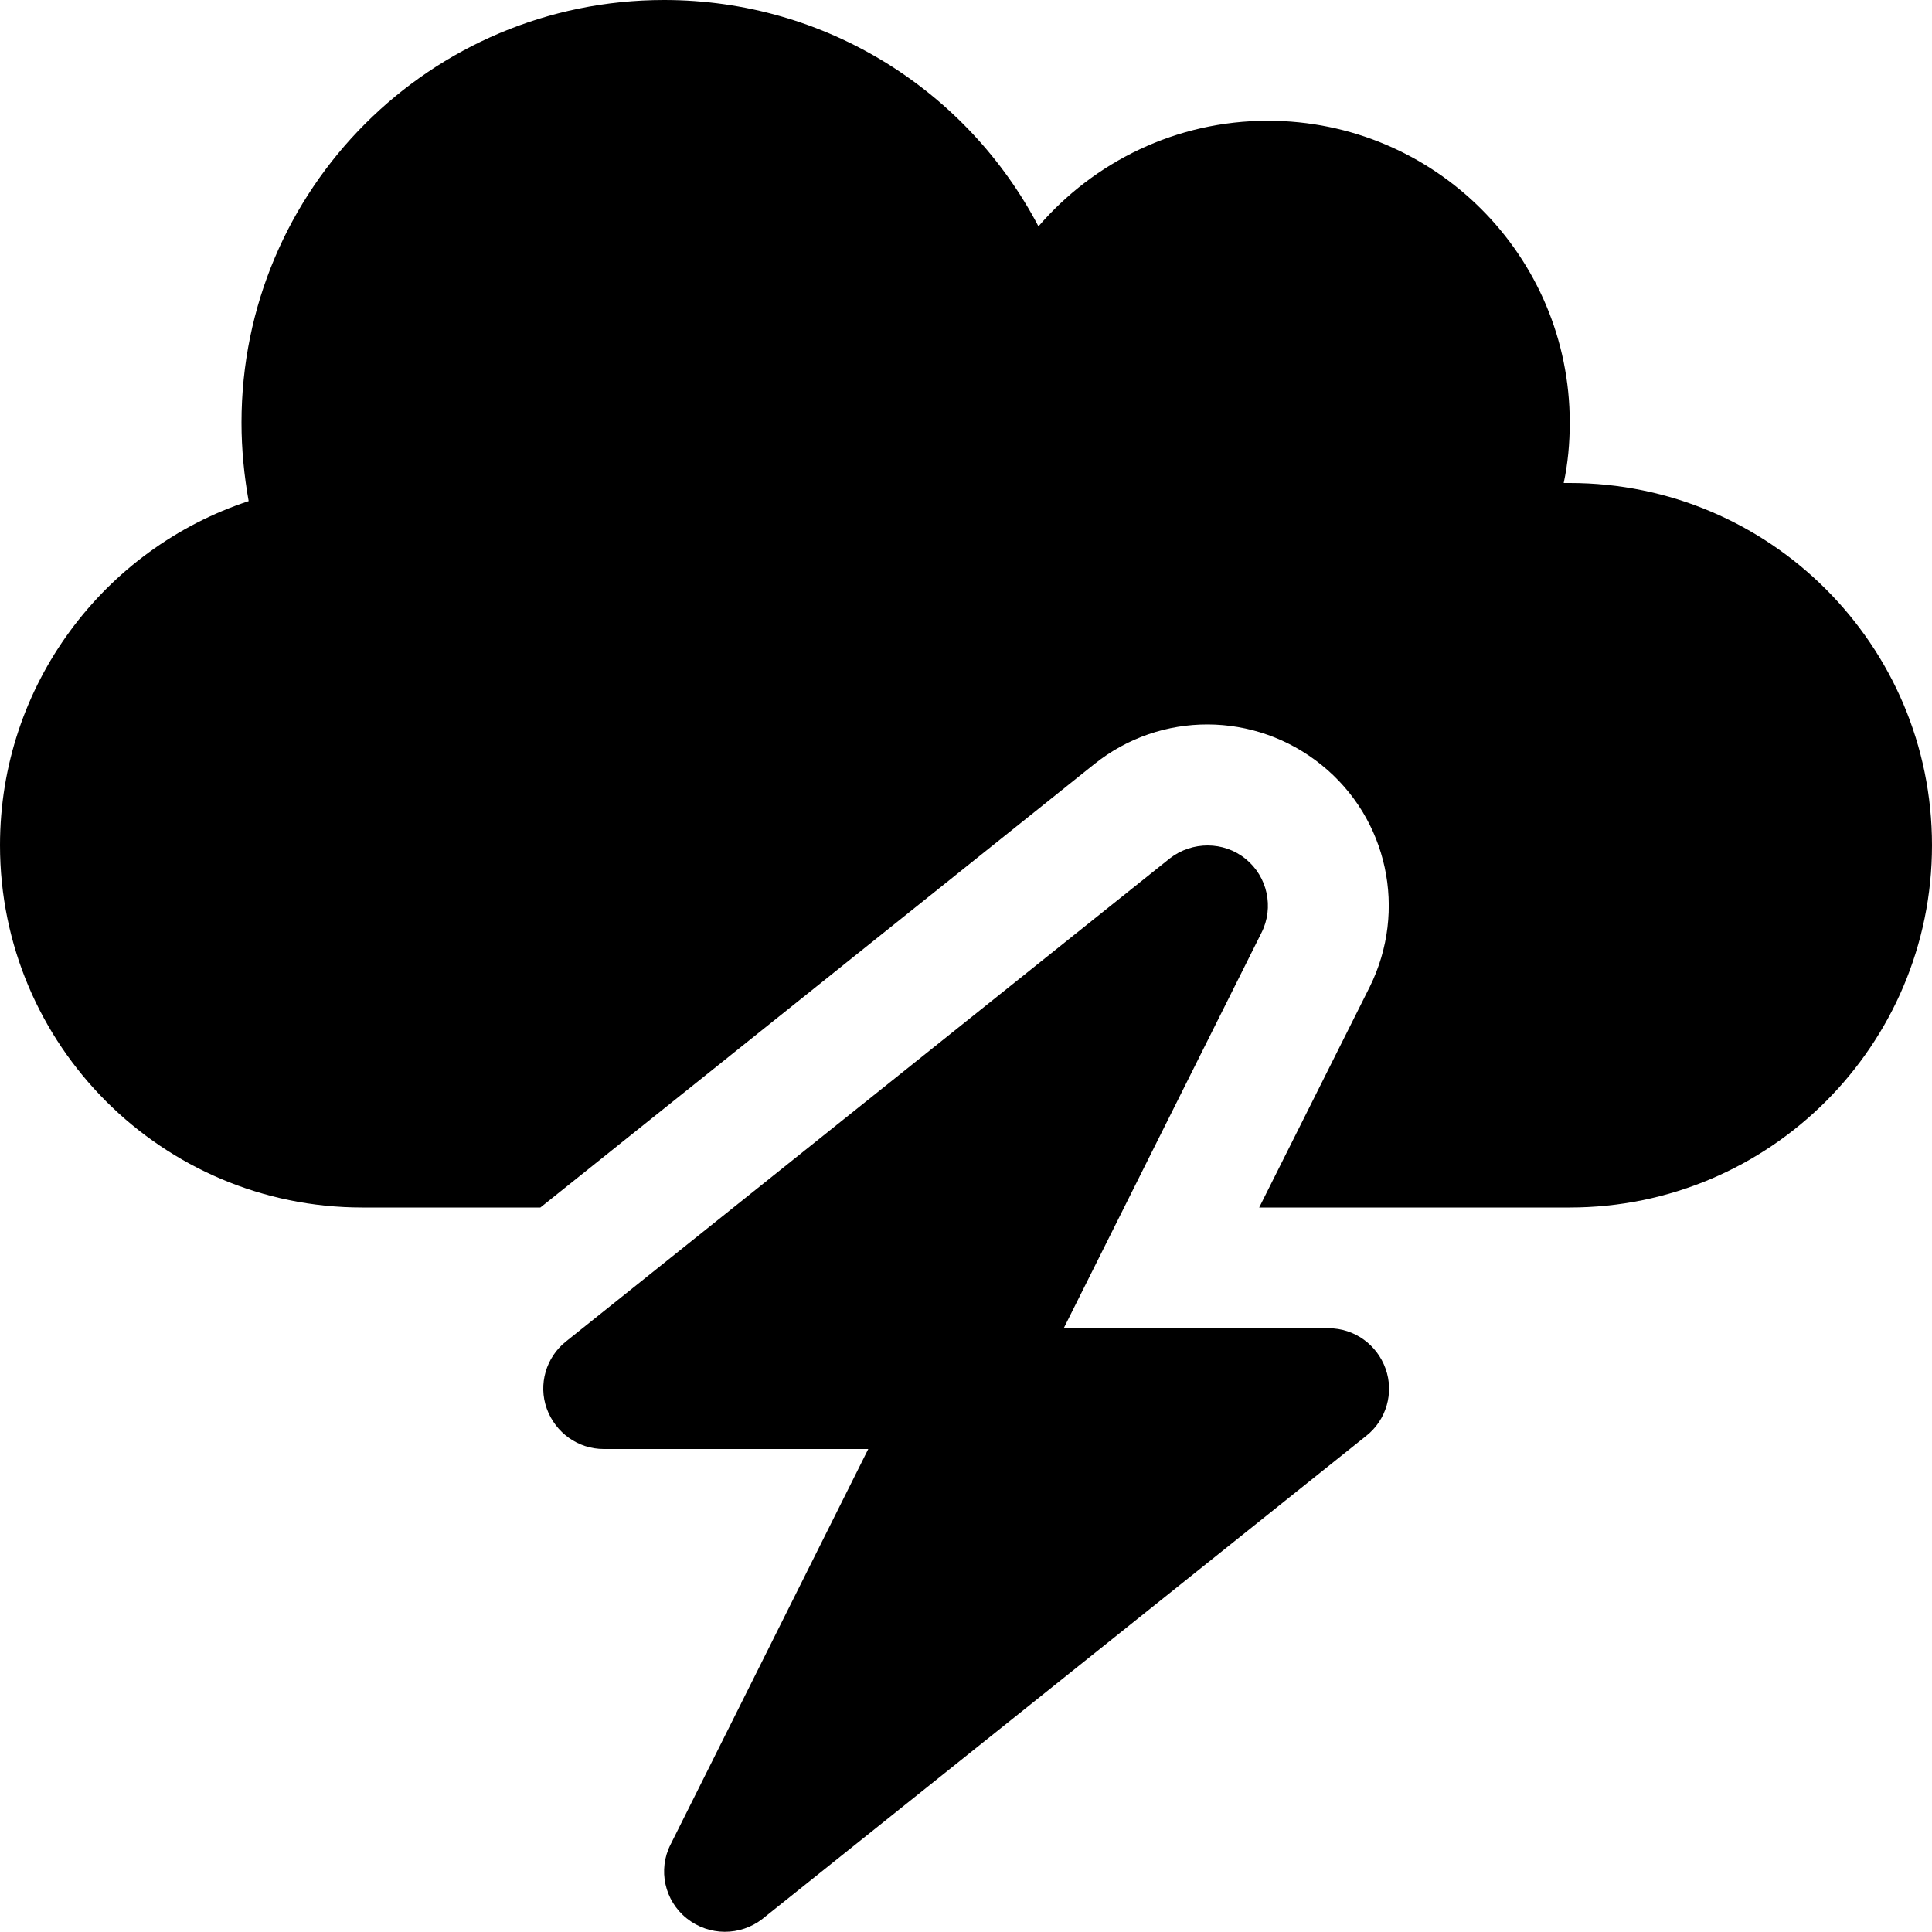
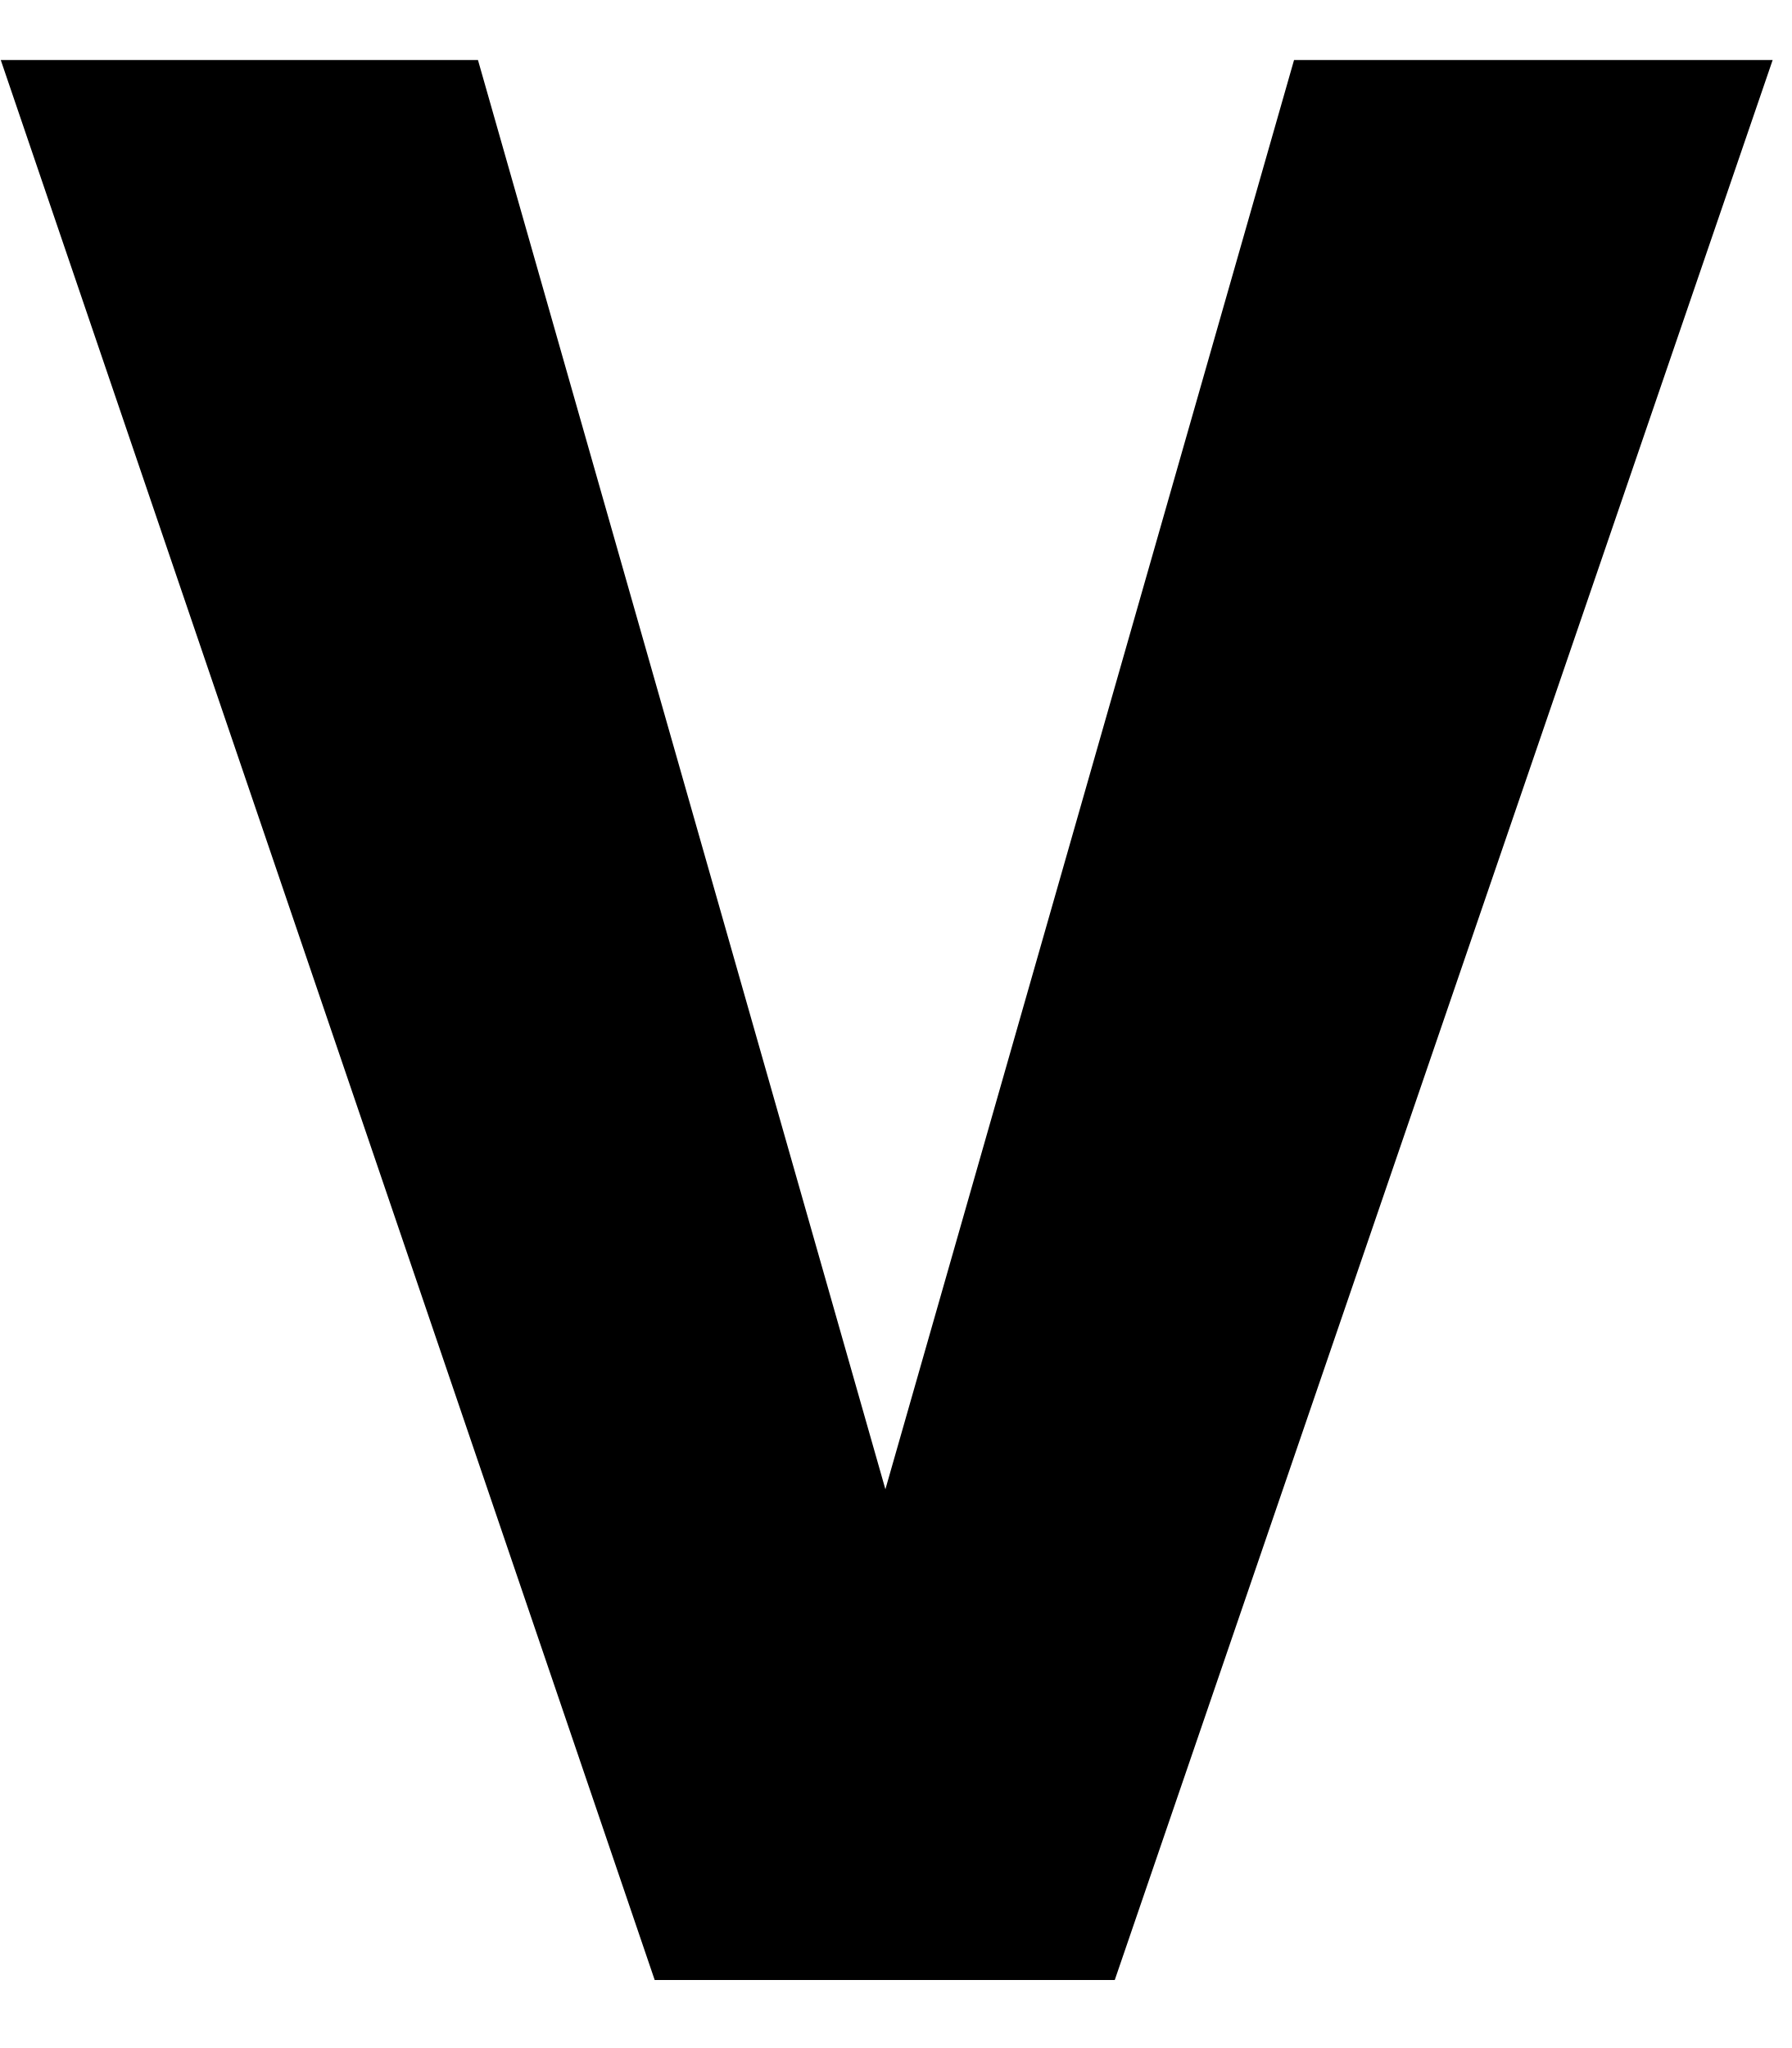
- <svg xmlns="http://www.w3.org/2000/svg" width="24" height="24" viewBox="0 0 24 24" fill="none">
-   <path d="M0 10.5C0 12.984 2.016 15 4.5 15H6.713L13.594 9.492C14.419 8.831 15.591 8.836 16.416 9.502C17.241 10.167 17.484 11.311 17.016 12.258L15.642 15H16.5H19.5C21.984 15 24 12.984 24 10.5C24 8.016 21.984 6 19.5 6C19.477 6 19.448 6 19.425 6C19.477 5.756 19.5 5.508 19.5 5.25C19.5 3.178 17.822 1.5 15.75 1.5C14.611 1.5 13.589 2.011 12.9 2.812C12.023 1.139 10.27 0 8.25 0C5.348 0 3 2.348 3 5.25C3 5.583 3.033 5.911 3.089 6.225C1.294 6.816 0 8.508 0 10.5ZM15.473 10.669C15.202 10.448 14.808 10.448 14.531 10.664L7.031 16.664C6.783 16.861 6.684 17.198 6.792 17.498C6.9 17.798 7.181 18 7.5 18H10.786L8.33 22.913C8.17 23.227 8.255 23.611 8.531 23.831C8.808 24.052 9.197 24.052 9.473 23.836L16.973 17.836C17.222 17.639 17.32 17.302 17.212 17.002C17.105 16.702 16.823 16.5 16.505 16.5H13.214L15.67 11.588C15.83 11.273 15.745 10.889 15.473 10.669Z" fill="black" />
+ <svg xmlns="http://www.w3.org/2000/svg" width="14" height="16" viewBox="0 0 14 16" fill="none">
+   <path d="M6.774 12.141L10.112 0.469H13.852L8.711 15.469H6.27L6.774 12.141ZM3.735 0.469L7.063 12.141L7.588 15.469H5.116L0.006 0.469H3.735Z" fill="black" />
</svg>
